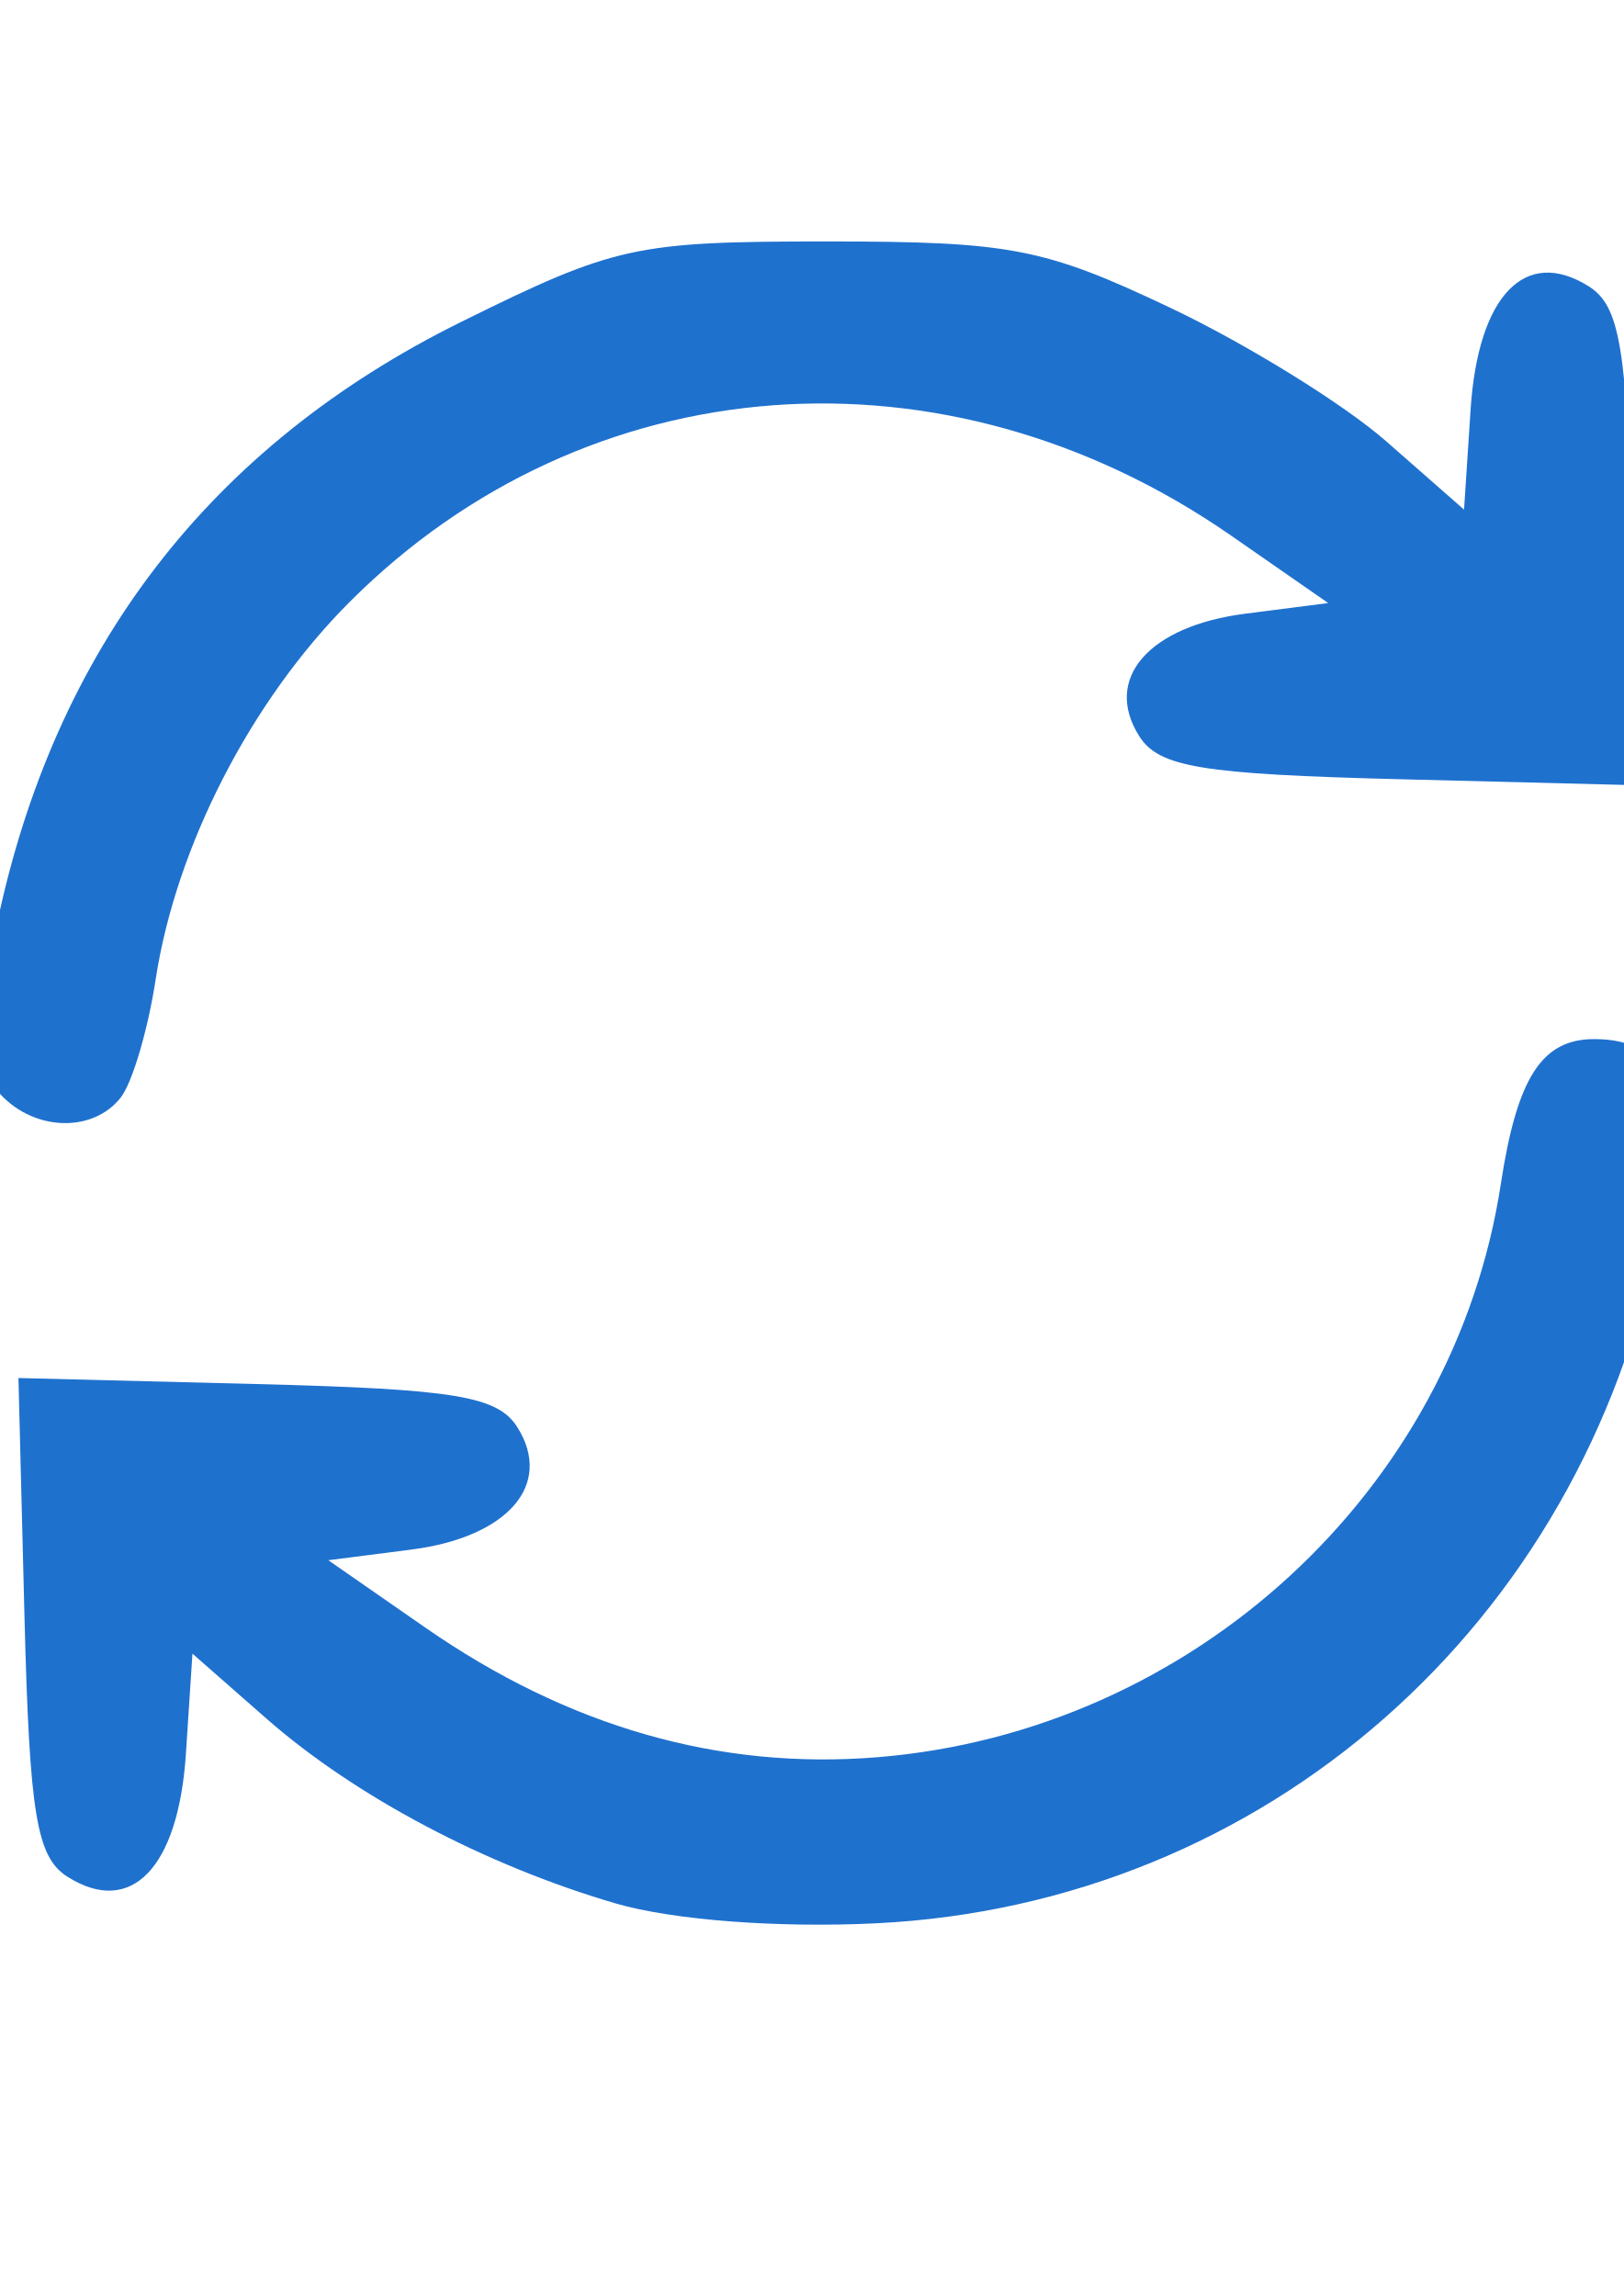
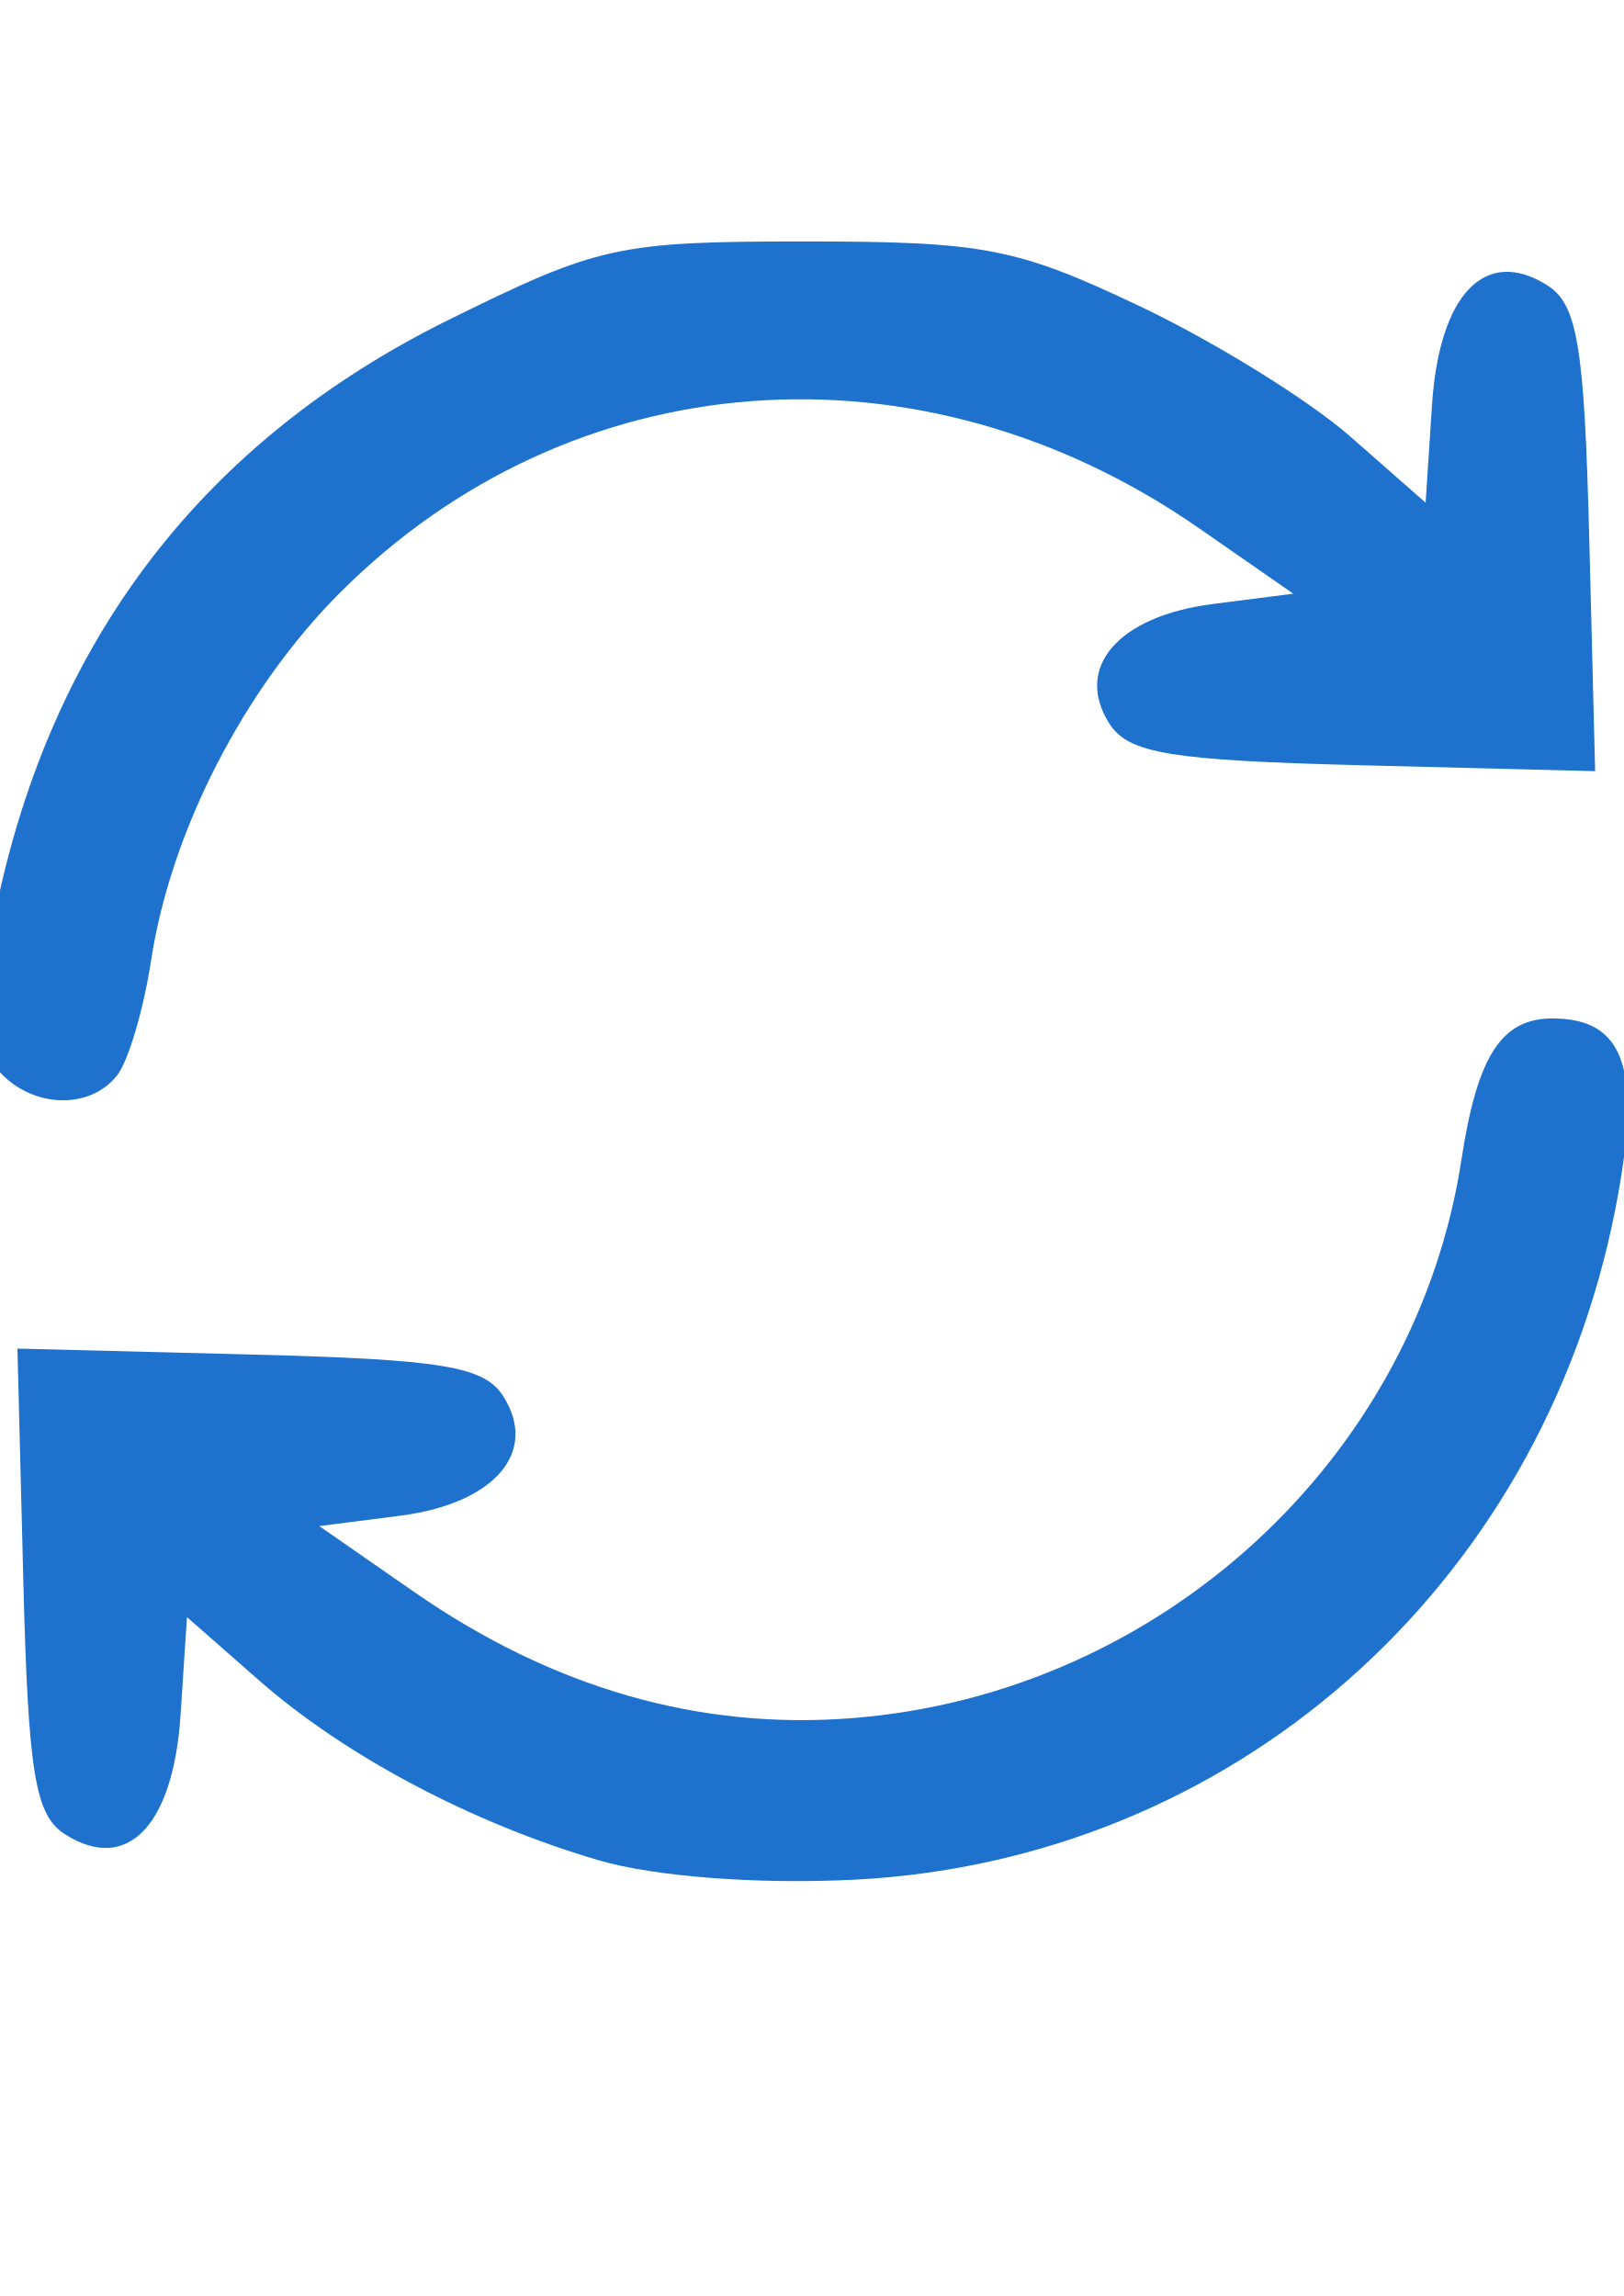
<svg xmlns="http://www.w3.org/2000/svg" width="210mm" height="297mm" viewBox="0 0 210 297" version="1.1" id="svg1" xml:space="preserve">
  <defs id="defs1" />
  <g id="layer1">
-     <path style="fill:#1f71ce;fill-opacity:1;stroke-width:7.799" d="M 79.607,246.214 C 62.759,241.284 45.901,232.357 34.441,222.295 l -9.55,-8.385 -0.845,12.935 C 23.083,241.604 16.983,247.965 8.757,242.788 4.724,240.249 3.816,234.764 3.163,209.005 L 2.385,178.254 33.136,179.033 c 25.758,0.653 31.243,1.561 33.782,5.594 4.668,7.416 -1.235,14.218 -13.731,15.821 l -10.725,1.376 12.548,8.716 c 18.467,12.827 37.994,18.429 58.449,16.768 40.747,-3.308 74.585,-34.427 80.652,-74.172 2.097,-13.74 5.307,-18.723 12.062,-18.723 9.731,0 11.993,6.874 8.353,25.38 -9.919,50.418 -50.99,86.531 -101.216,88.997 -12.699,0.623 -26.329,-0.418 -33.703,-2.576 z M -0.356,141.086 C -3.293,137.547 -3.316,133.67 -0.479,119.936 6.945,83.994 27.146,57.7 59.696,41.613 79.555,31.798 82.127,31.234 106.979,31.234 c 23.69,0 28.058,0.842 44.296,8.537 9.908,4.695 22.529,12.5 28.046,17.344 l 10.031,8.807 0.845,-12.935 c 0.964,-14.759 7.064,-21.12 15.29,-15.942 4.033,2.539 4.941,8.024 5.594,33.782 l 0.779,30.751 -30.751,-0.779 c -25.758,-0.652 -31.243,-1.561 -33.782,-5.594 -4.668,-7.416 1.235,-14.218 13.731,-15.821 l 10.725,-1.376 -12.548,-8.716 C 122.301,43.64 75.94,47.126 45.22,77.864 32.458,90.634 22.753,109.523 20.132,126.696 c -0.994,6.514 -3.029,13.392 -4.521,15.283 -3.746,4.749 -11.651,4.307 -15.967,-0.894 z" id="path1" />
+     <path style="fill:#1f71ce;fill-opacity:1;stroke-width:7.597" d="M 77.479,240.648 C 61.067,235.847 44.646,227.15 33.483,217.349 l -9.303,-8.168 -0.823,12.6 c -0.939,14.377 -6.881,20.573 -14.894,15.53 -3.929,-2.473 -4.814,-7.816 -5.449,-32.908 l -0.759,-29.955 29.955,0.759 c 25.091,0.636 30.435,1.52 32.908,5.449 4.547,7.224 -1.203,13.85 -13.375,15.411 l -10.447,1.34 12.223,8.49 c 17.989,12.495 37.01,17.952 56.936,16.334 39.692,-3.223 72.654,-33.536 78.564,-72.252 2.043,-13.384 5.17,-18.238 11.75,-18.238 9.479,0 11.683,6.696 8.136,24.723 -9.662,49.113 -49.67,84.291 -98.596,86.693 -12.37,0.607 -25.647,-0.407 -32.831,-2.509 z M -0.414,138.242 C -3.275,134.794 -3.297,131.018 -0.533,117.64 6.698,82.628 26.377,57.015 58.084,41.345 77.428,31.784 79.934,31.234 104.142,31.234 c 23.076,0 27.332,0.82 43.149,8.316 9.652,4.574 21.945,12.176 27.319,16.895 l 9.771,8.579 0.823,-12.6 c 0.939,-14.377 6.881,-20.573 14.894,-15.53 3.929,2.473 4.814,7.816 5.449,32.907 l 0.759,29.955 -29.955,-0.759 c -25.091,-0.635 -30.435,-1.52 -32.907,-5.449 -4.547,-7.224 1.203,-13.85 13.375,-15.411 l 10.447,-1.34 -12.223,-8.49 C 119.068,43.319 73.907,46.714 43.983,76.657 31.551,89.096 22.098,107.497 19.544,124.225 c -0.969,6.346 -2.95,13.045 -4.404,14.888 -3.649,4.626 -11.349,4.195 -15.554,-0.871 z" id="path1" />
  </g>
</svg>
